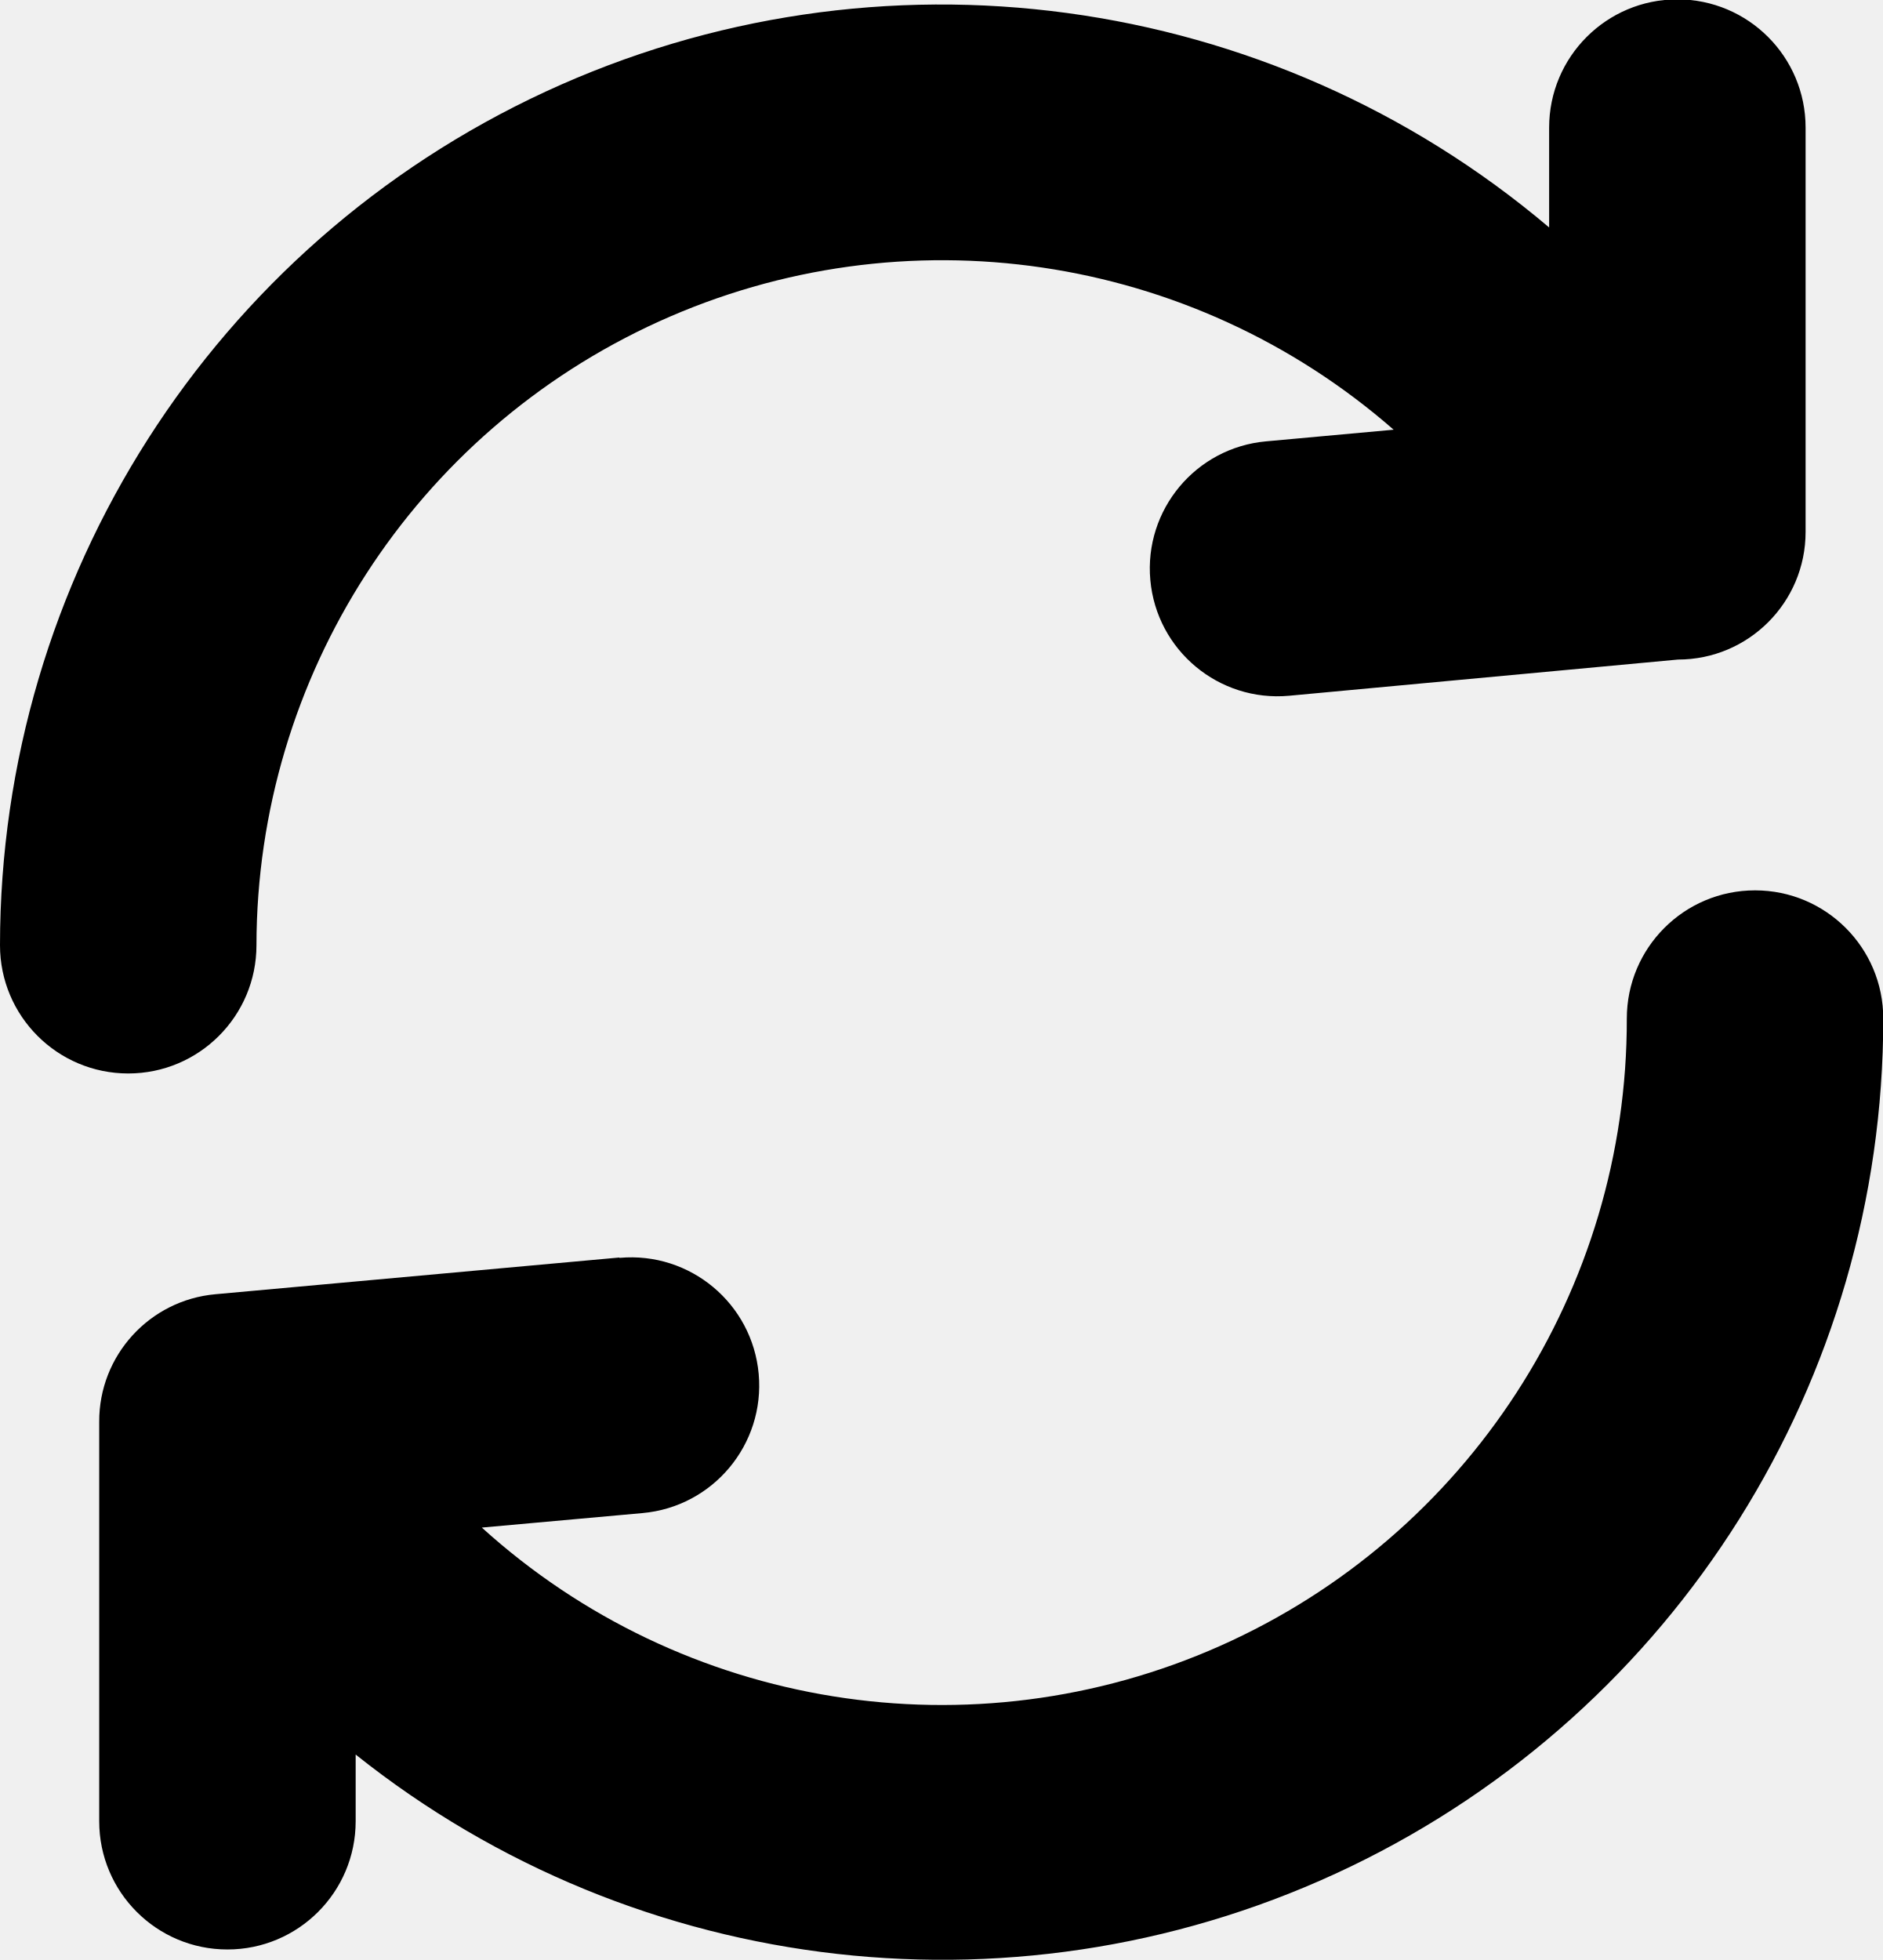
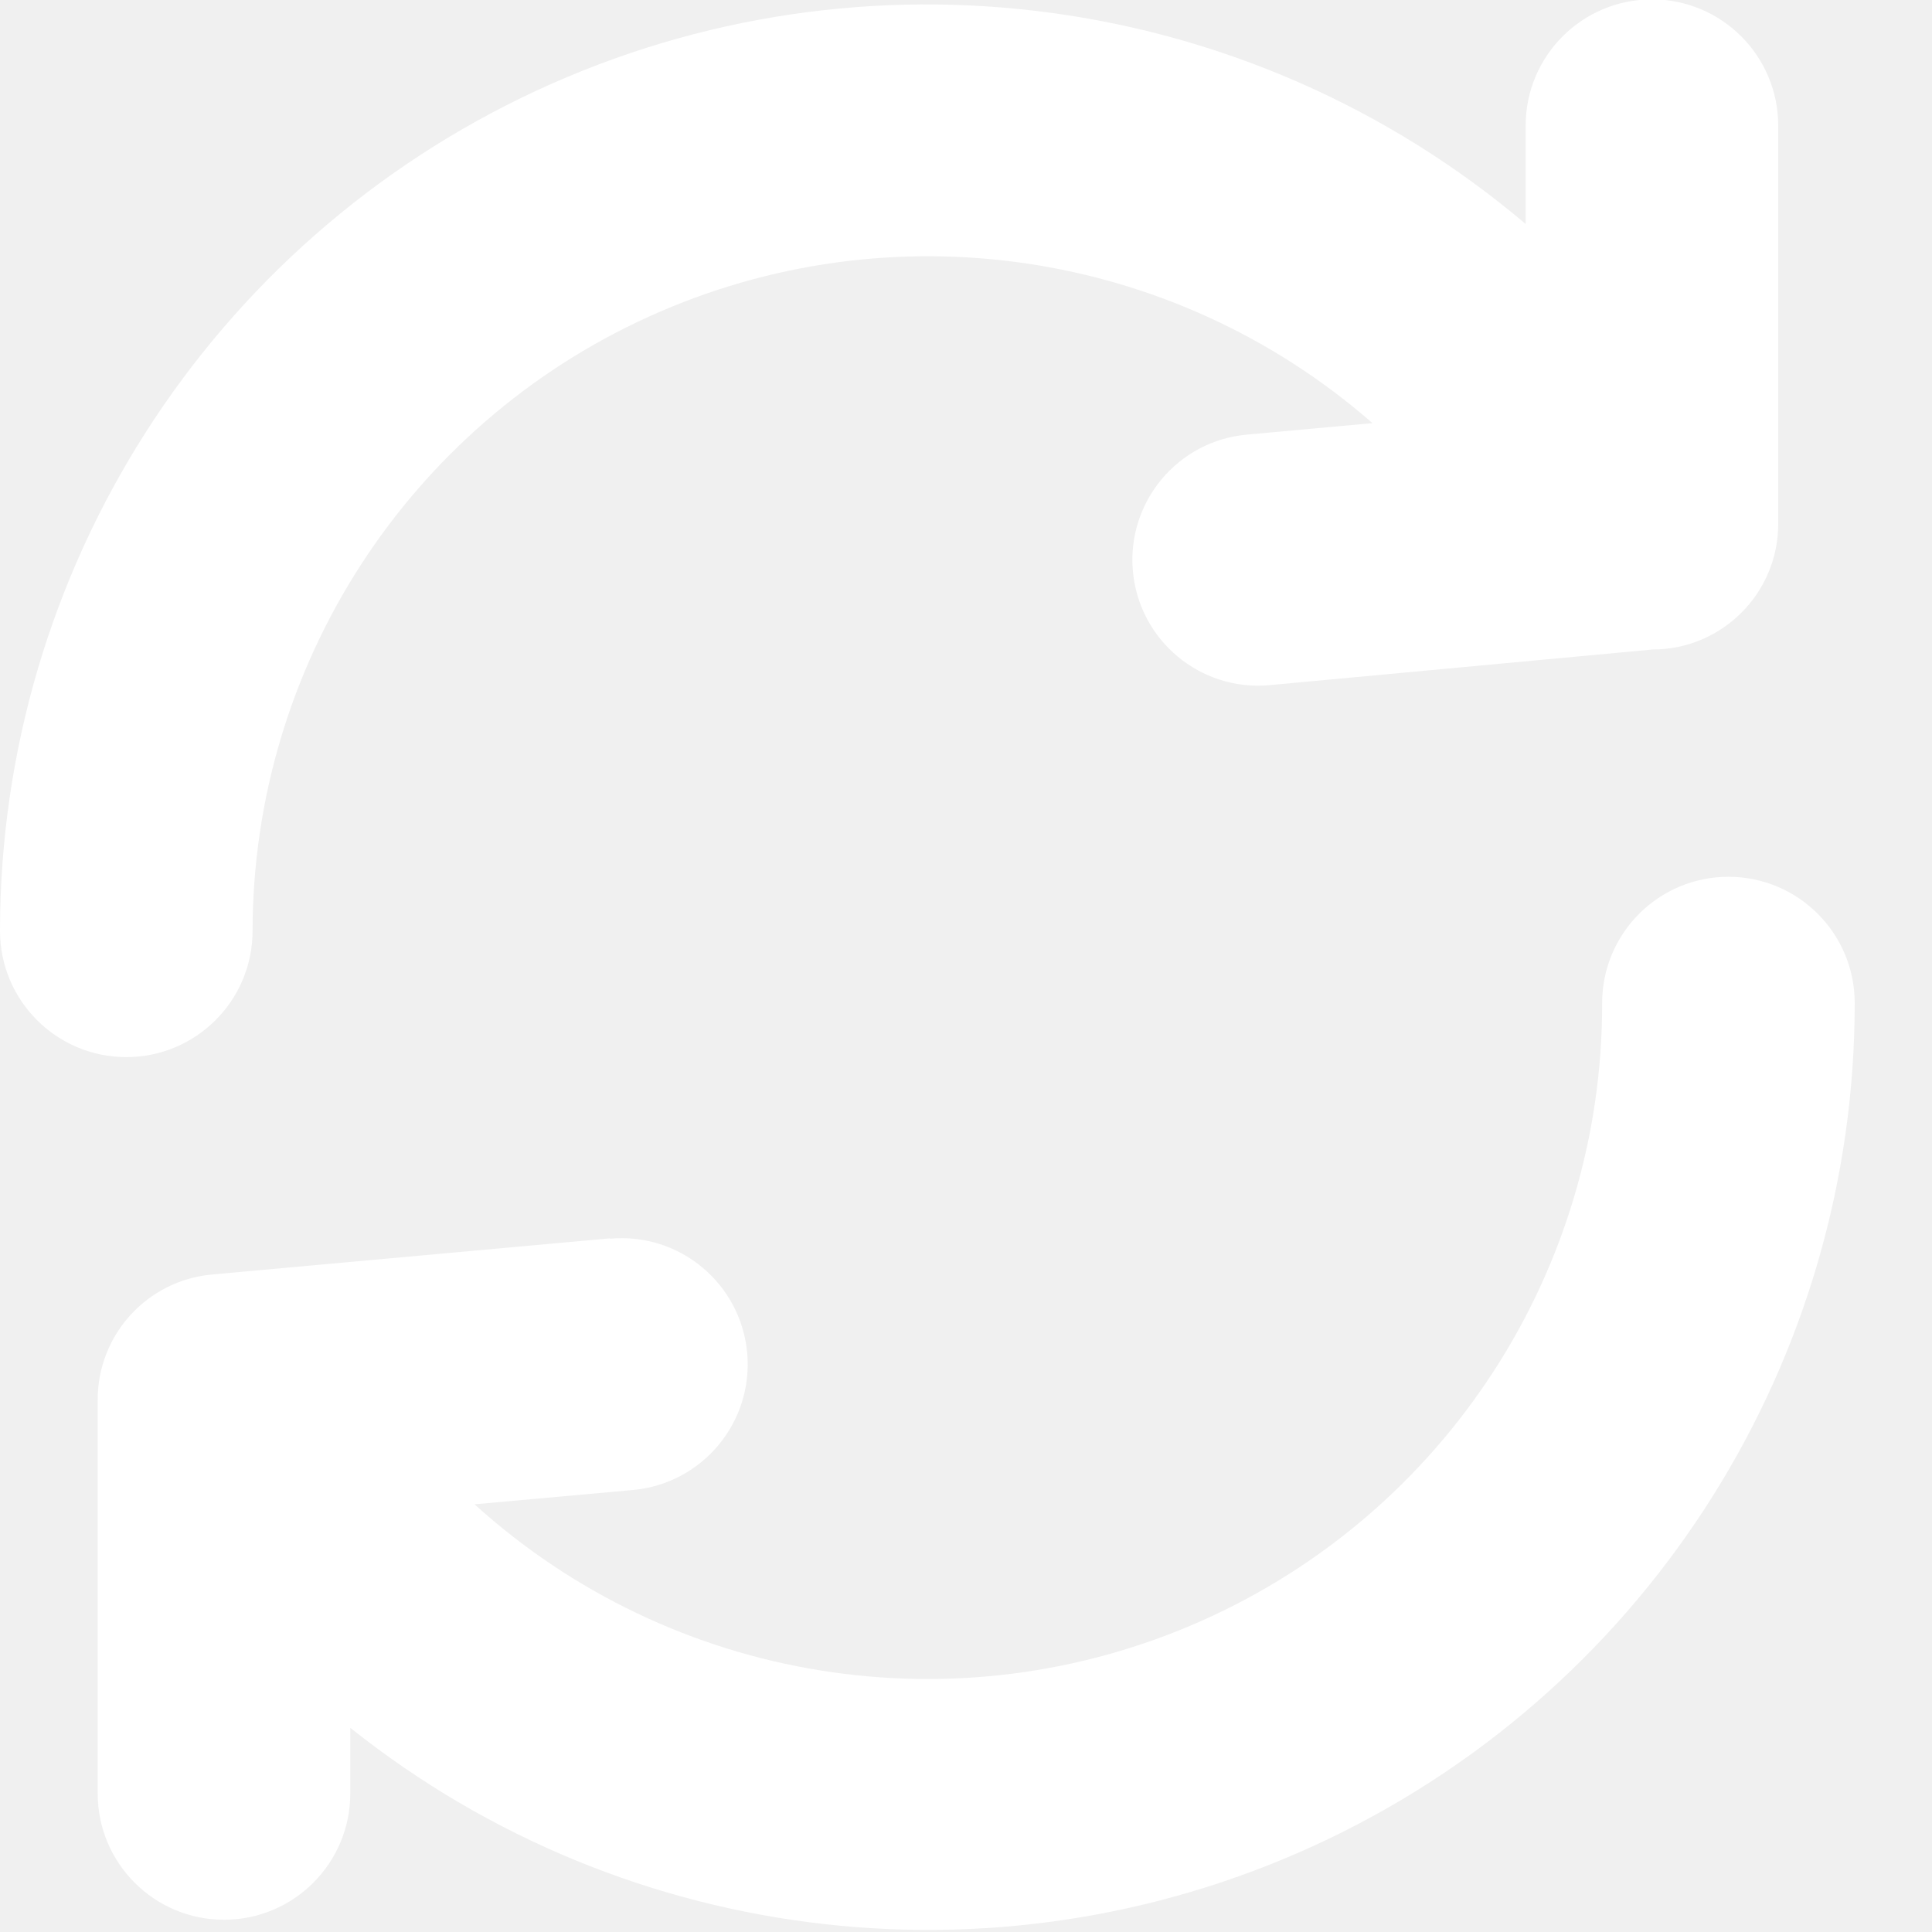
- <svg xmlns="http://www.w3.org/2000/svg" id="Layer_1" data-name="Layer 1" viewBox="0 0 118.04 122.88">
+ <svg xmlns="http://www.w3.org/2000/svg" fill="#FFFFFF" id="Layer_1" data-name="Layer 1" viewBox="0 0 123 123">
  <path d="M16.08,59.26A8,8,0,0,1,0,59.26a59,59,0,0,1,97.13-45V8a8,8,0,1,1,16.08,0V33.35a8,8,0,0,1-8,8L80.82,43.62a8,8,0,1,1-1.44-15.95l8-.73A43,43,0,0,0,16.08,59.26Zm22.77,19.6a8,8,0,0,1,1.44,16l-10.08.91A42.95,42.95,0,0,0,102,63.86a8,8,0,0,1,16.08,0A59,59,0,0,1,22.3,110v4.18a8,8,0,0,1-16.08,0V89.14h0a8,8,0,0,1,7.29-8l25.31-2.3Z" />
</svg>
